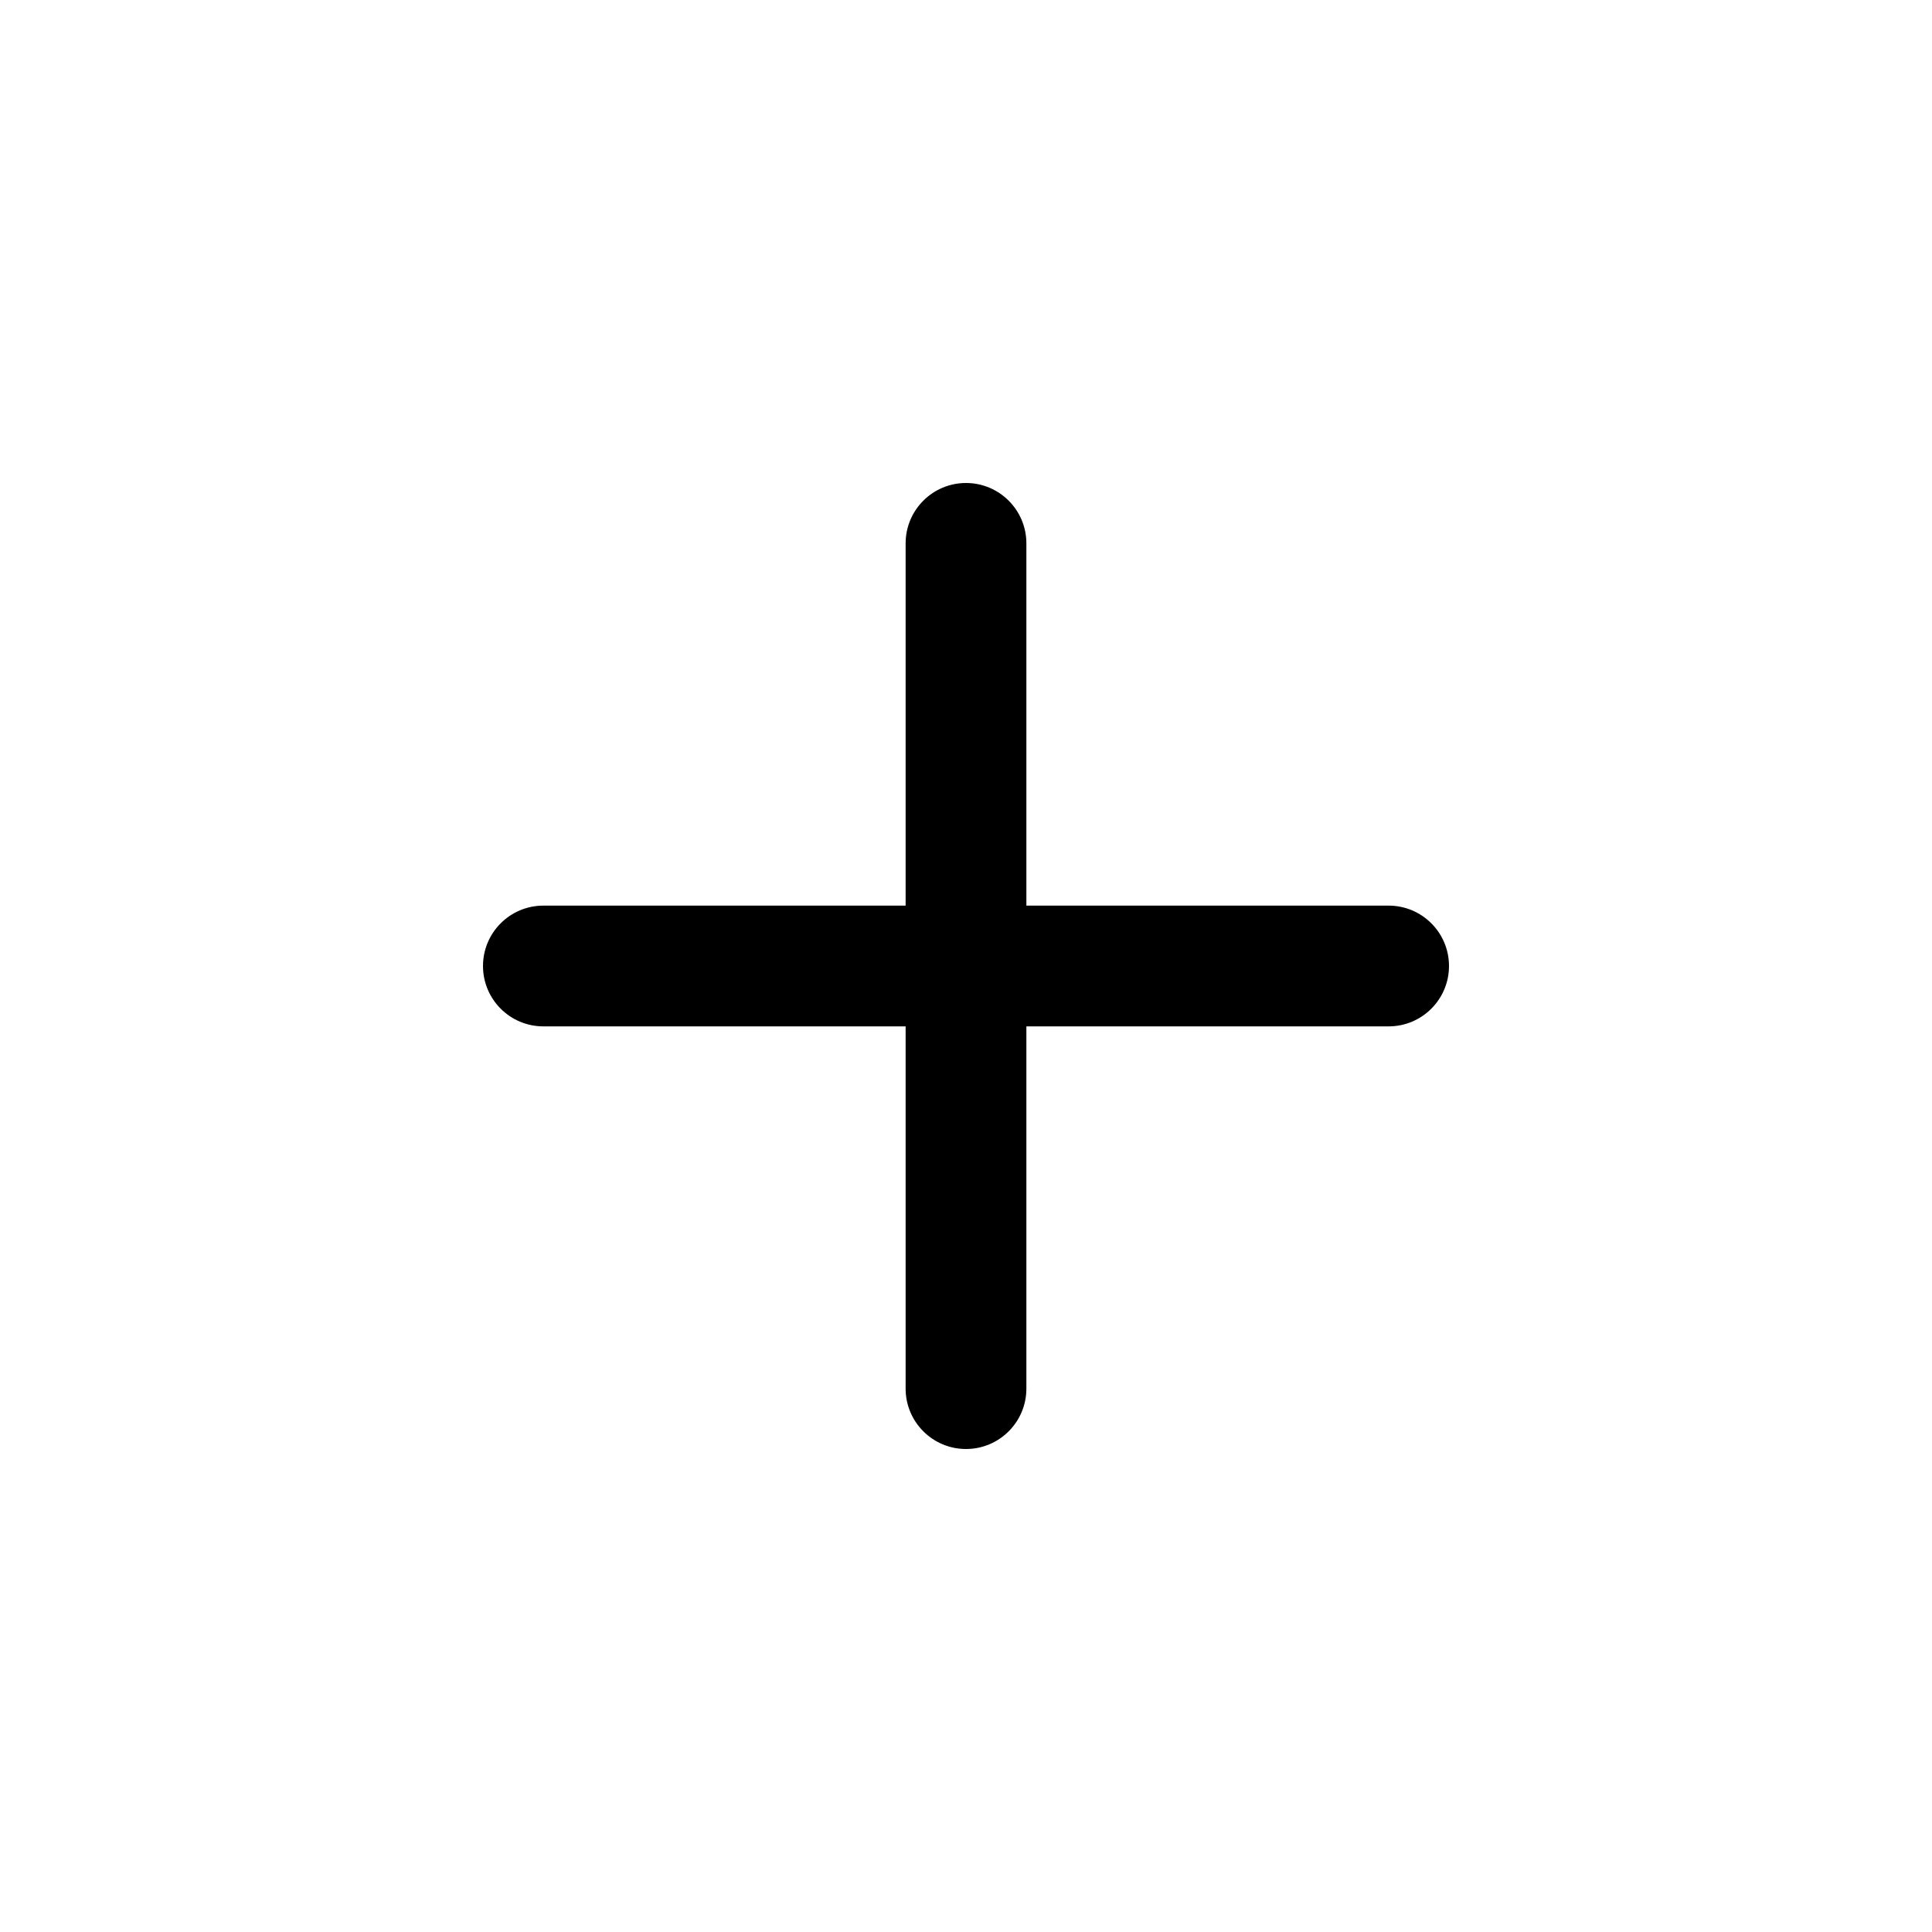
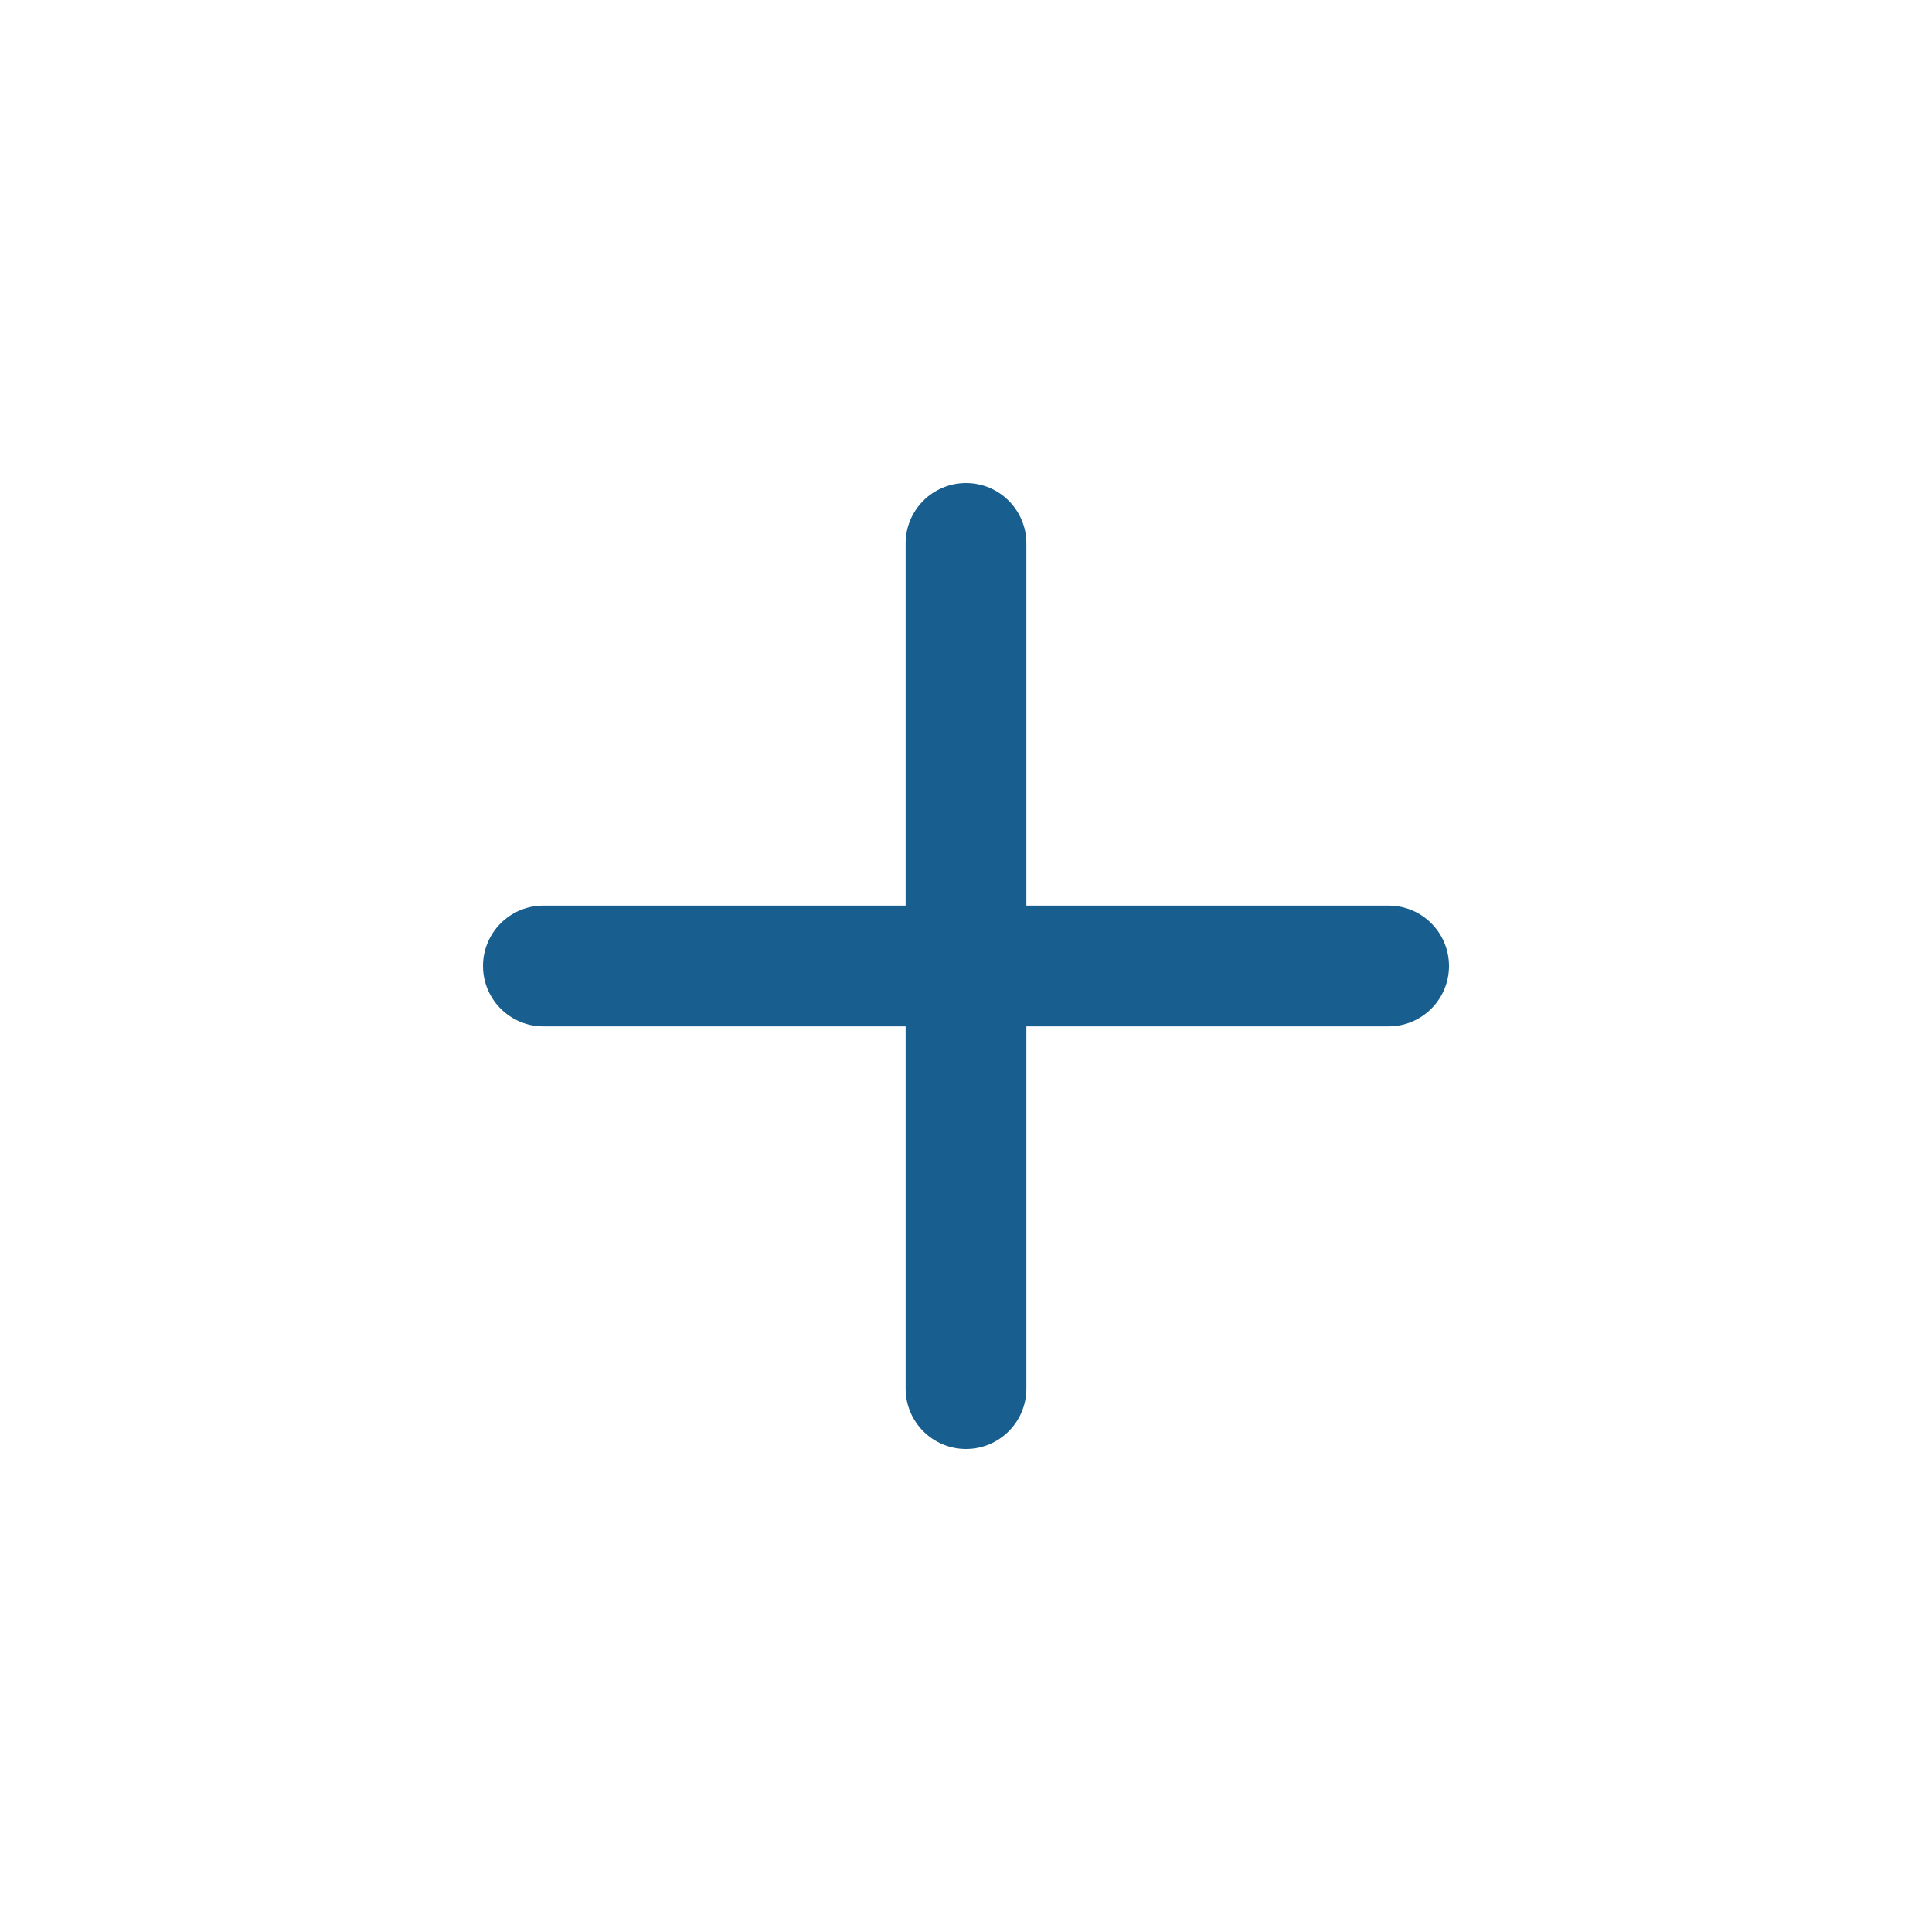
- <svg xmlns="http://www.w3.org/2000/svg" width="16" height="16" fill="currentColor" class="bi bi-plus" viewBox="0 0 16 16">
+ <svg xmlns="http://www.w3.org/2000/svg" width="16" height="16" fill="#185F8F" class="bi bi-plus" viewBox="0 0 16 16">
  <path d="M8 4a.5.5 0 0 1 .5.5v3h3a.5.5 0 0 1 0 1h-3v3a.5.5 0 0 1-1 0v-3h-3a.5.5 0 0 1 0-1h3v-3A.5.5 0 0 1 8 4z" />
</svg>
